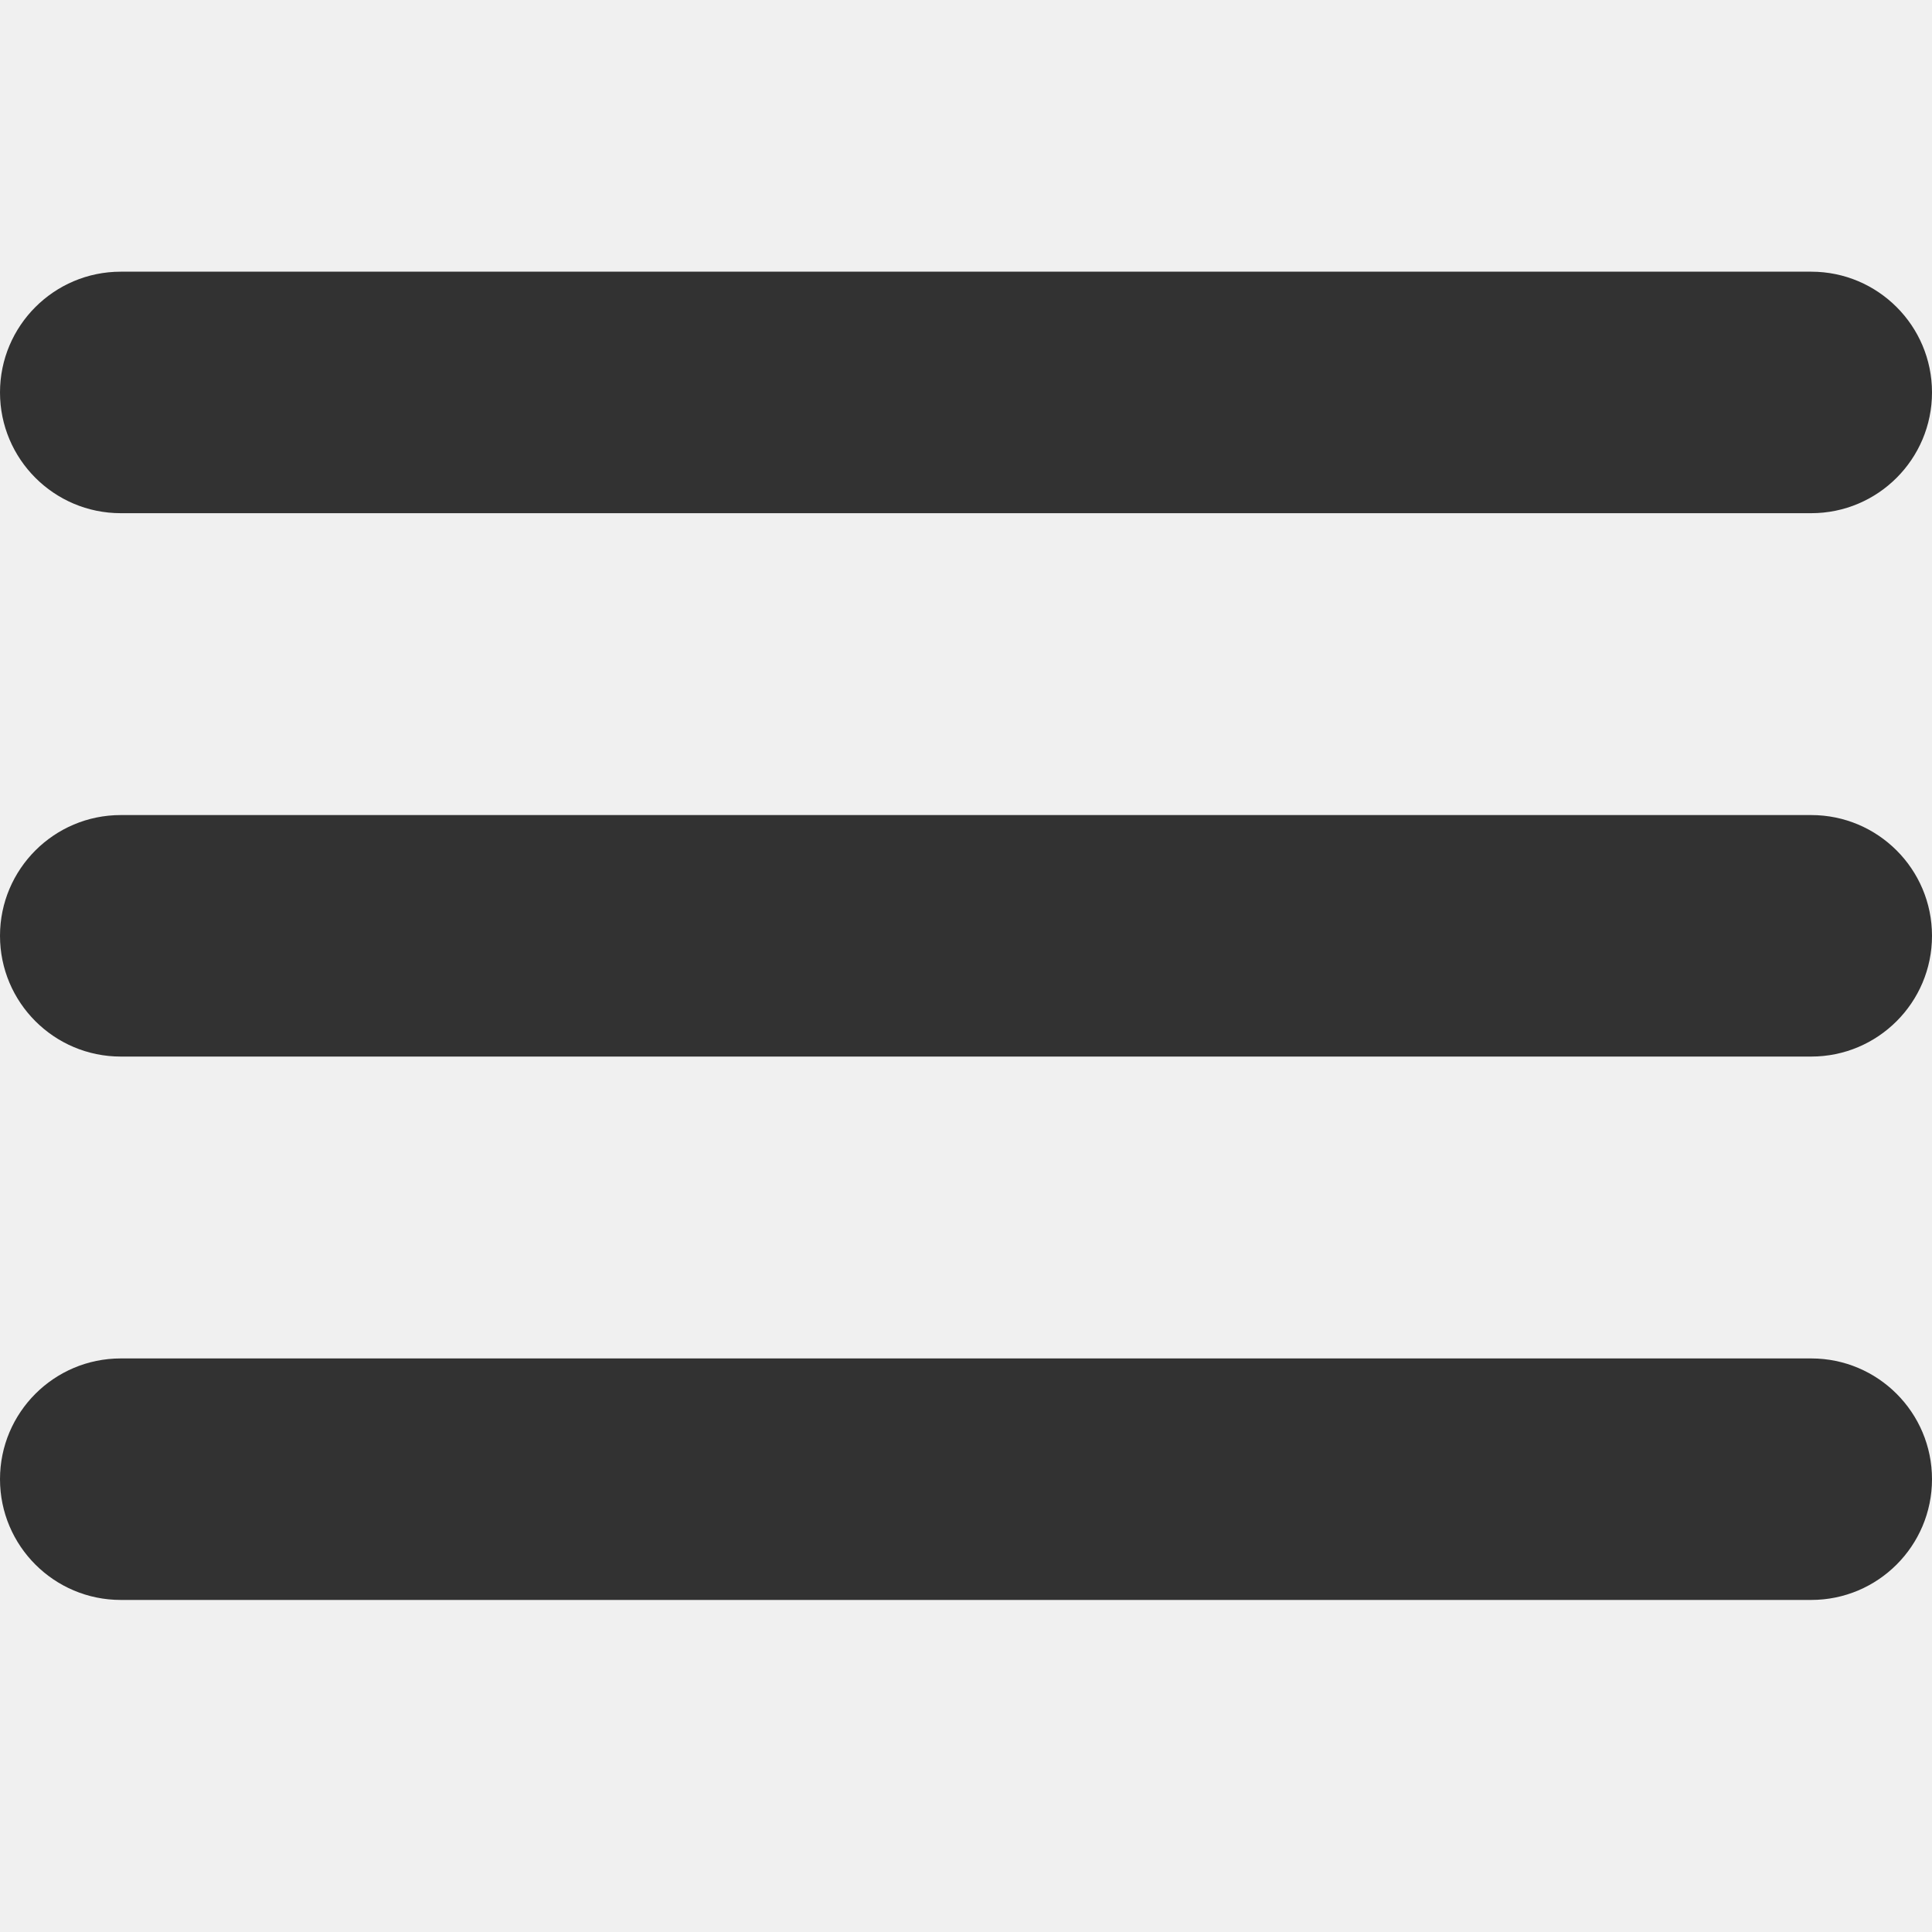
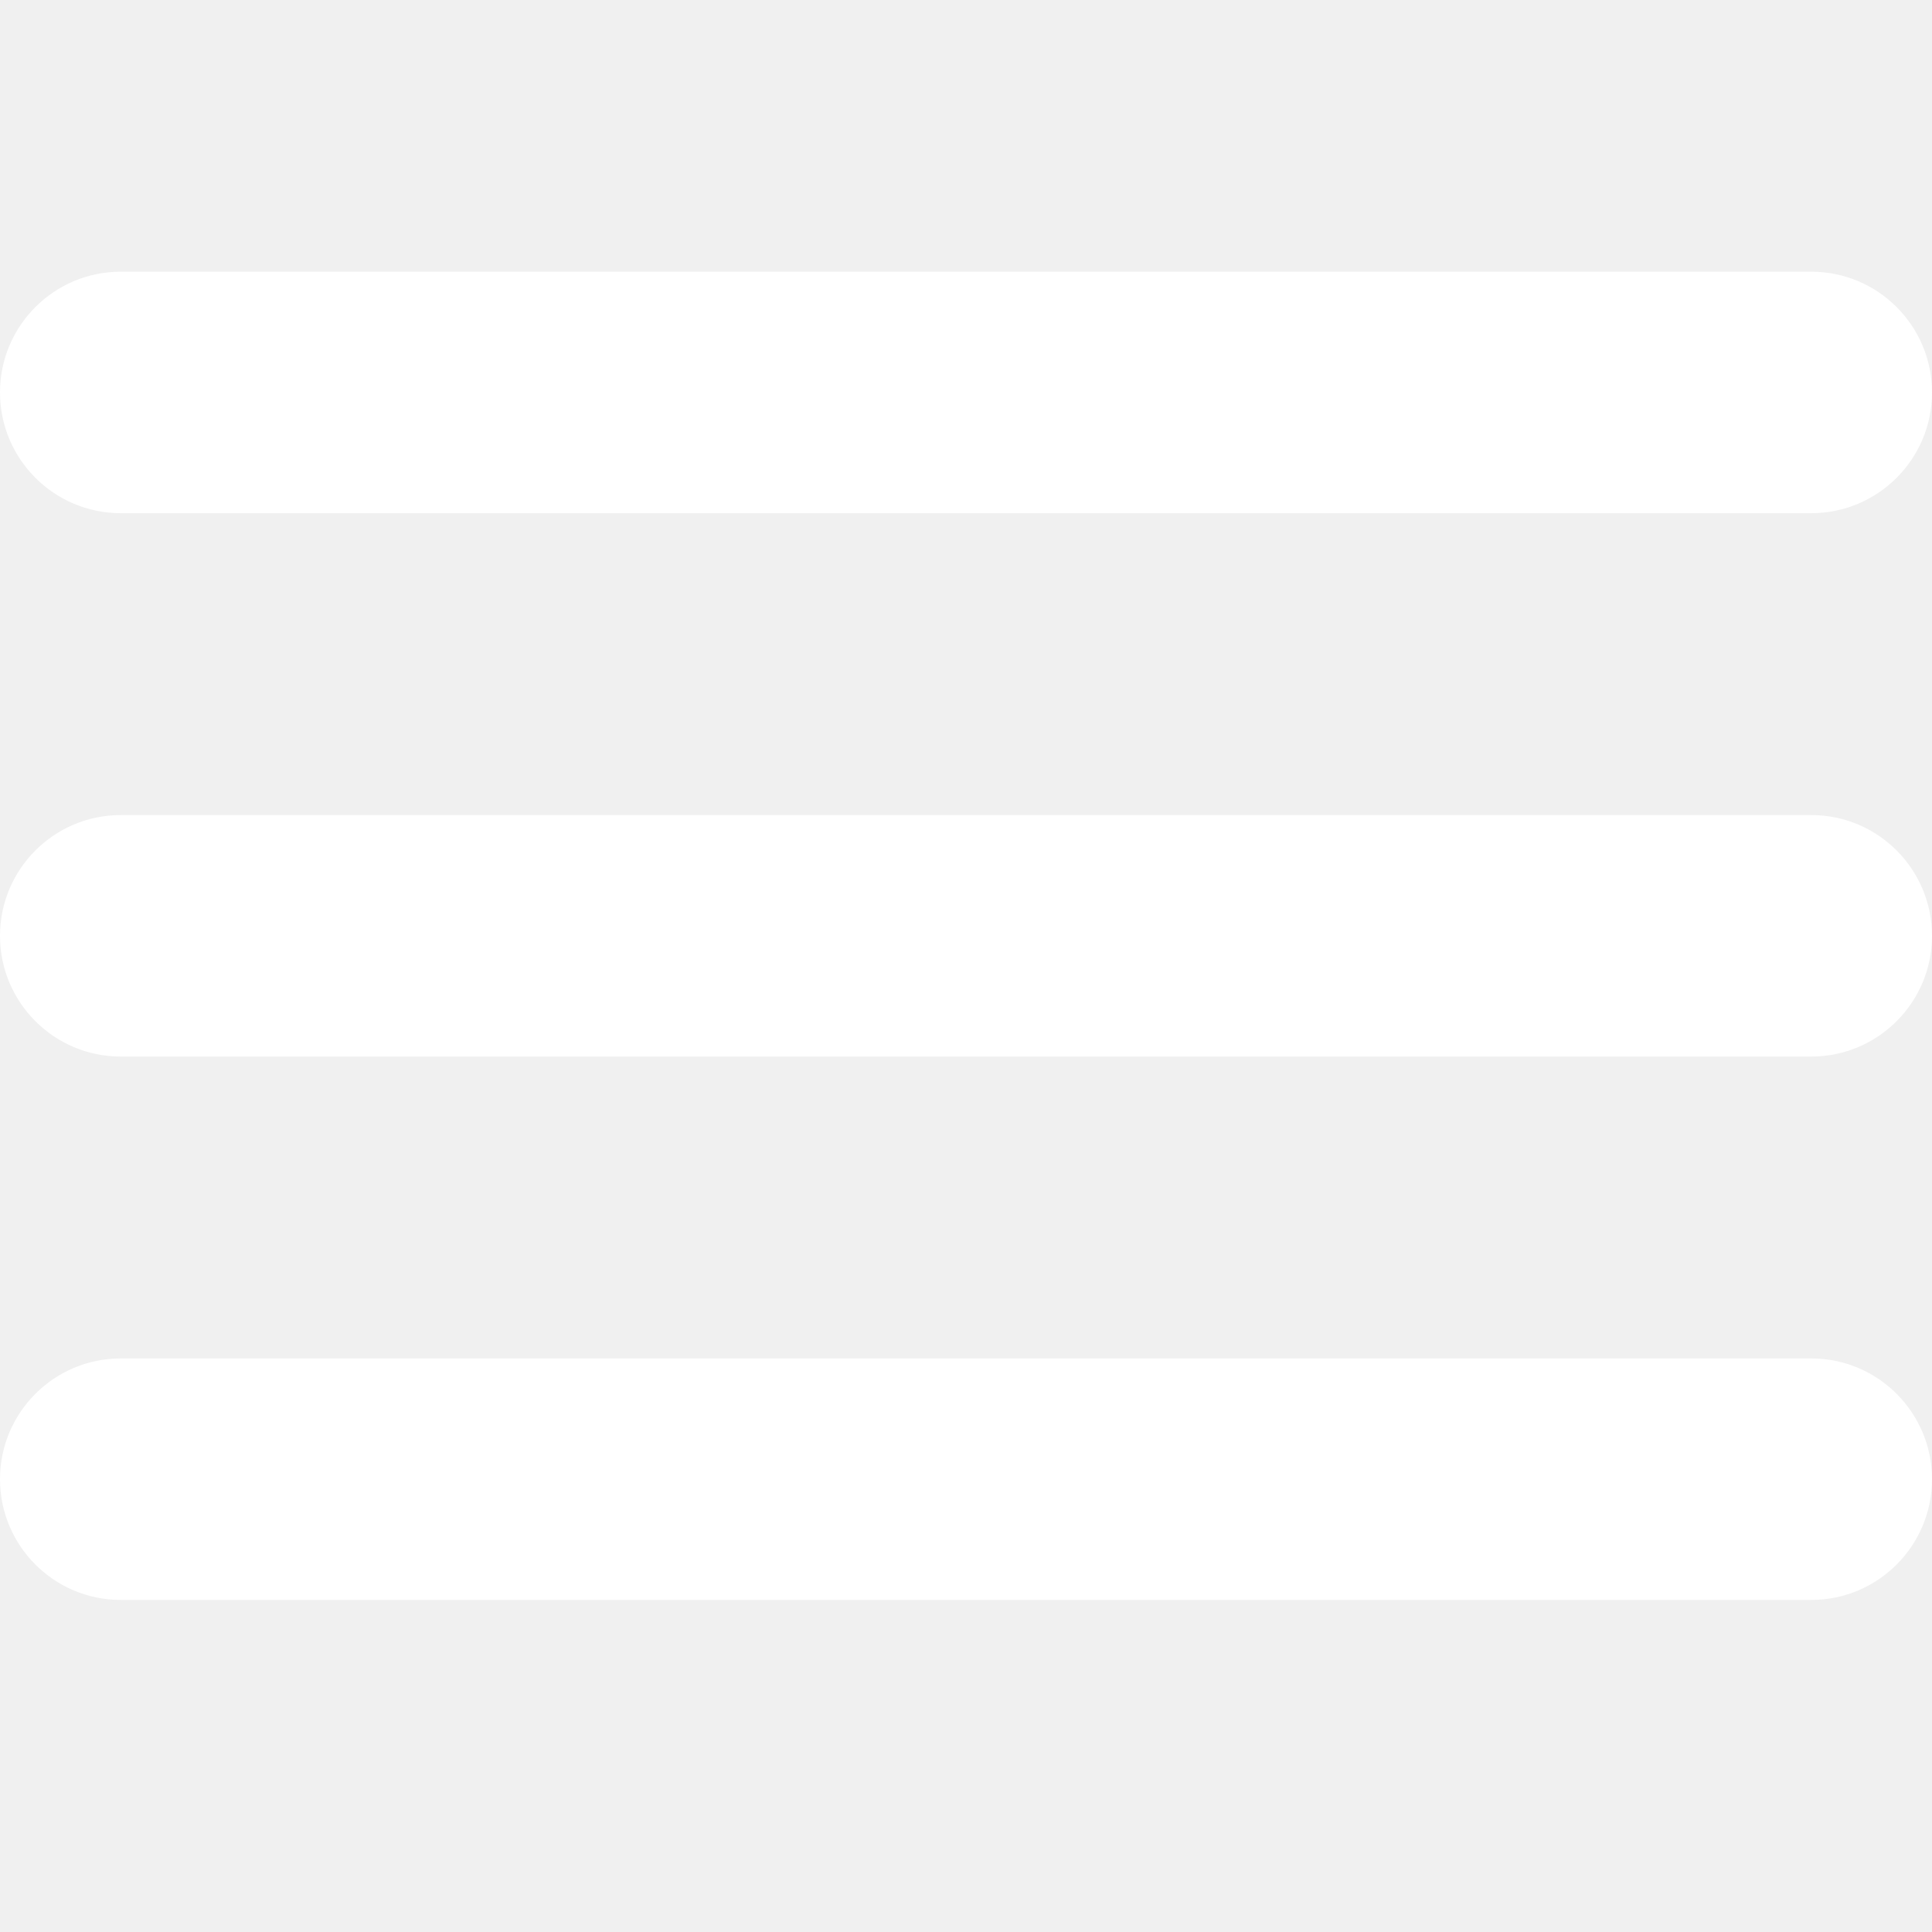
<svg xmlns="http://www.w3.org/2000/svg" width="24" height="24" viewBox="0 0 24 24" fill="none">
-   <path d="M1.5 3.375H22.5C23.328 3.375 24 4.047 24 4.875C24 5.703 23.328 6.375 22.5 6.375H1.5C0.672 6.375 0 5.703 0 4.875C0 4.047 0.672 3.375 1.5 3.375Z" fill="#323232" />
-   <path d="M1.5 10.125H22.5C23.328 10.125 24 10.797 24 11.625C24 12.453 23.328 13.125 22.5 13.125H1.5C0.672 13.125 0 12.453 0 11.625C0 10.797 0.672 10.125 1.5 10.125Z" fill="#323232" />
-   <path d="M1.5 16.875H22.5C23.328 16.875 24 17.547 24 18.375C24 19.203 23.328 19.875 22.5 19.875H1.5C0.672 19.875 0 19.203 0 18.375C0 17.547 0.672 16.875 1.5 16.875Z" fill="#323232" />
+   <path d="M1.5 3.375H22.5C23.328 3.375 24 4.047 24 4.875C24 5.703 23.328 6.375 22.5 6.375H1.5C0.672 6.375 0 5.703 0 4.875C0 4.047 0.672 3.375 1.5 3.375Z" fill="#FFFFFF" />
+   <path d="M1.5 10.125H22.5C23.328 10.125 24 10.797 24 11.625C24 12.453 23.328 13.125 22.5 13.125H1.5C0.672 13.125 0 12.453 0 11.625C0 10.797 0.672 10.125 1.5 10.125Z" fill="#FFFFFF" />
+   <path d="M1.5 16.875H22.5C23.328 16.875 24 17.547 24 18.375C24 19.203 23.328 19.875 22.5 19.875H1.5C0.672 19.875 0 19.203 0 18.375C0 17.547 0.672 16.875 1.5 16.875Z" fill="#FFFFFF" />
</svg>
